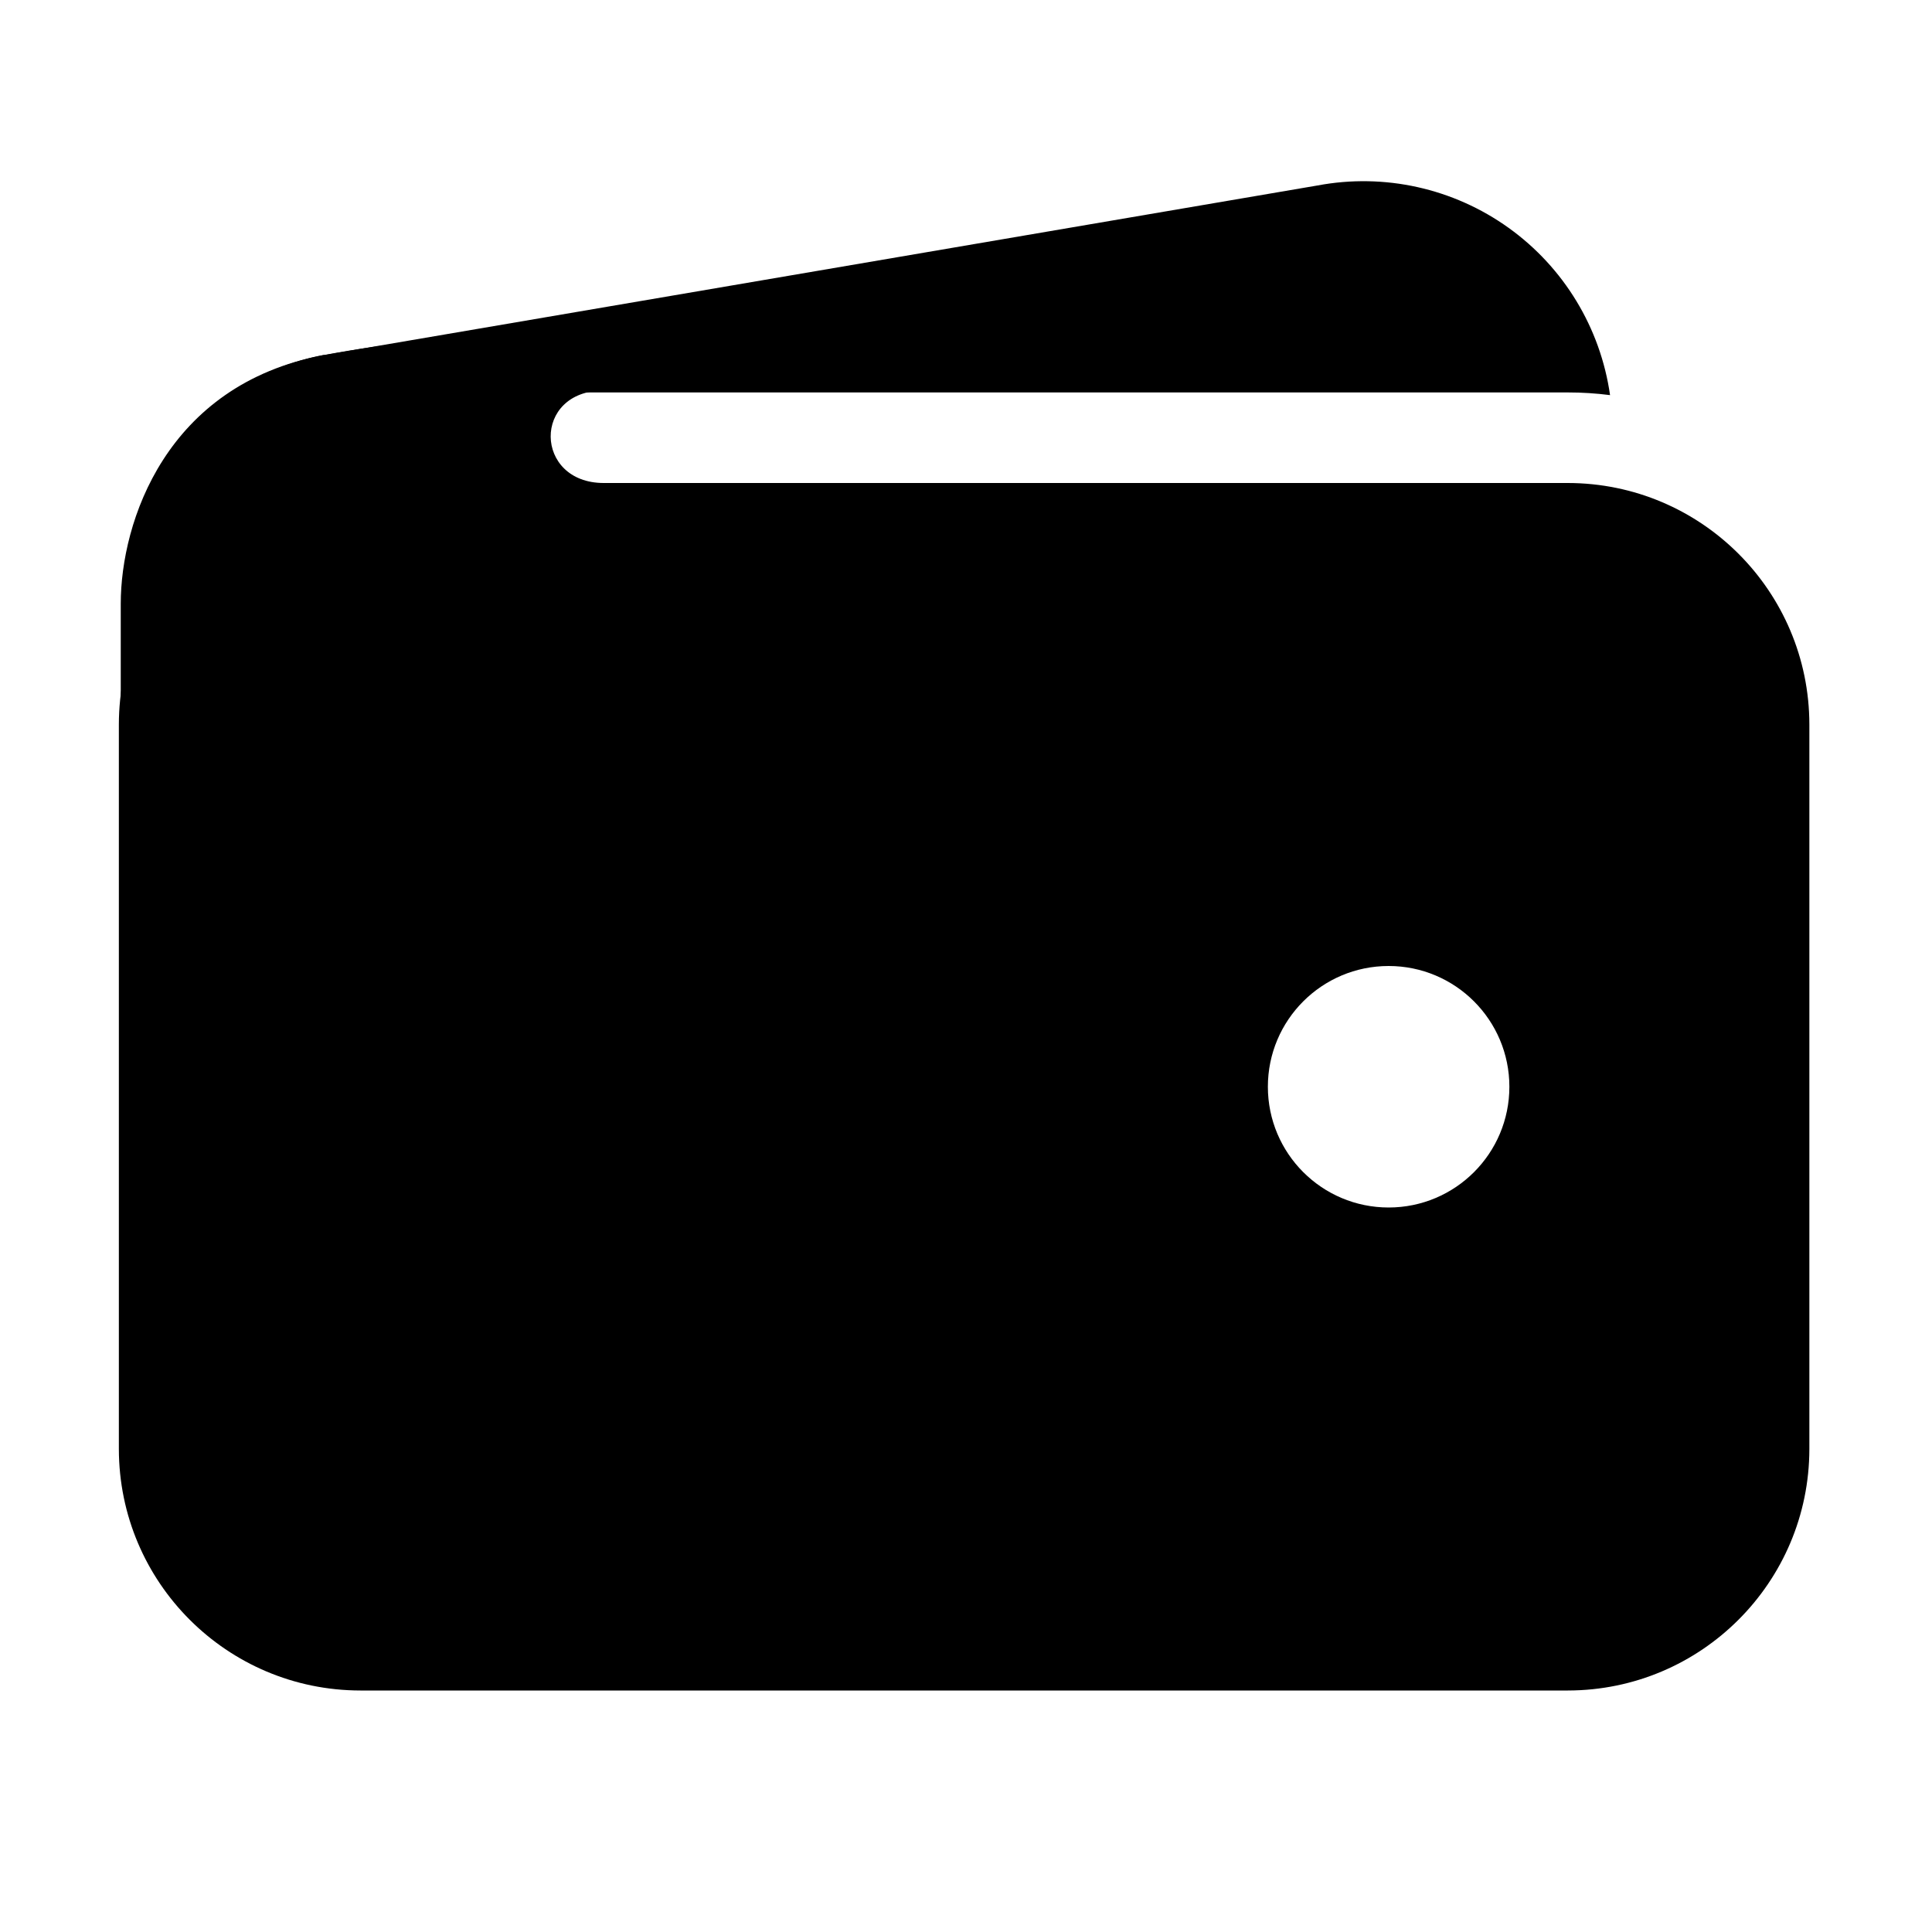
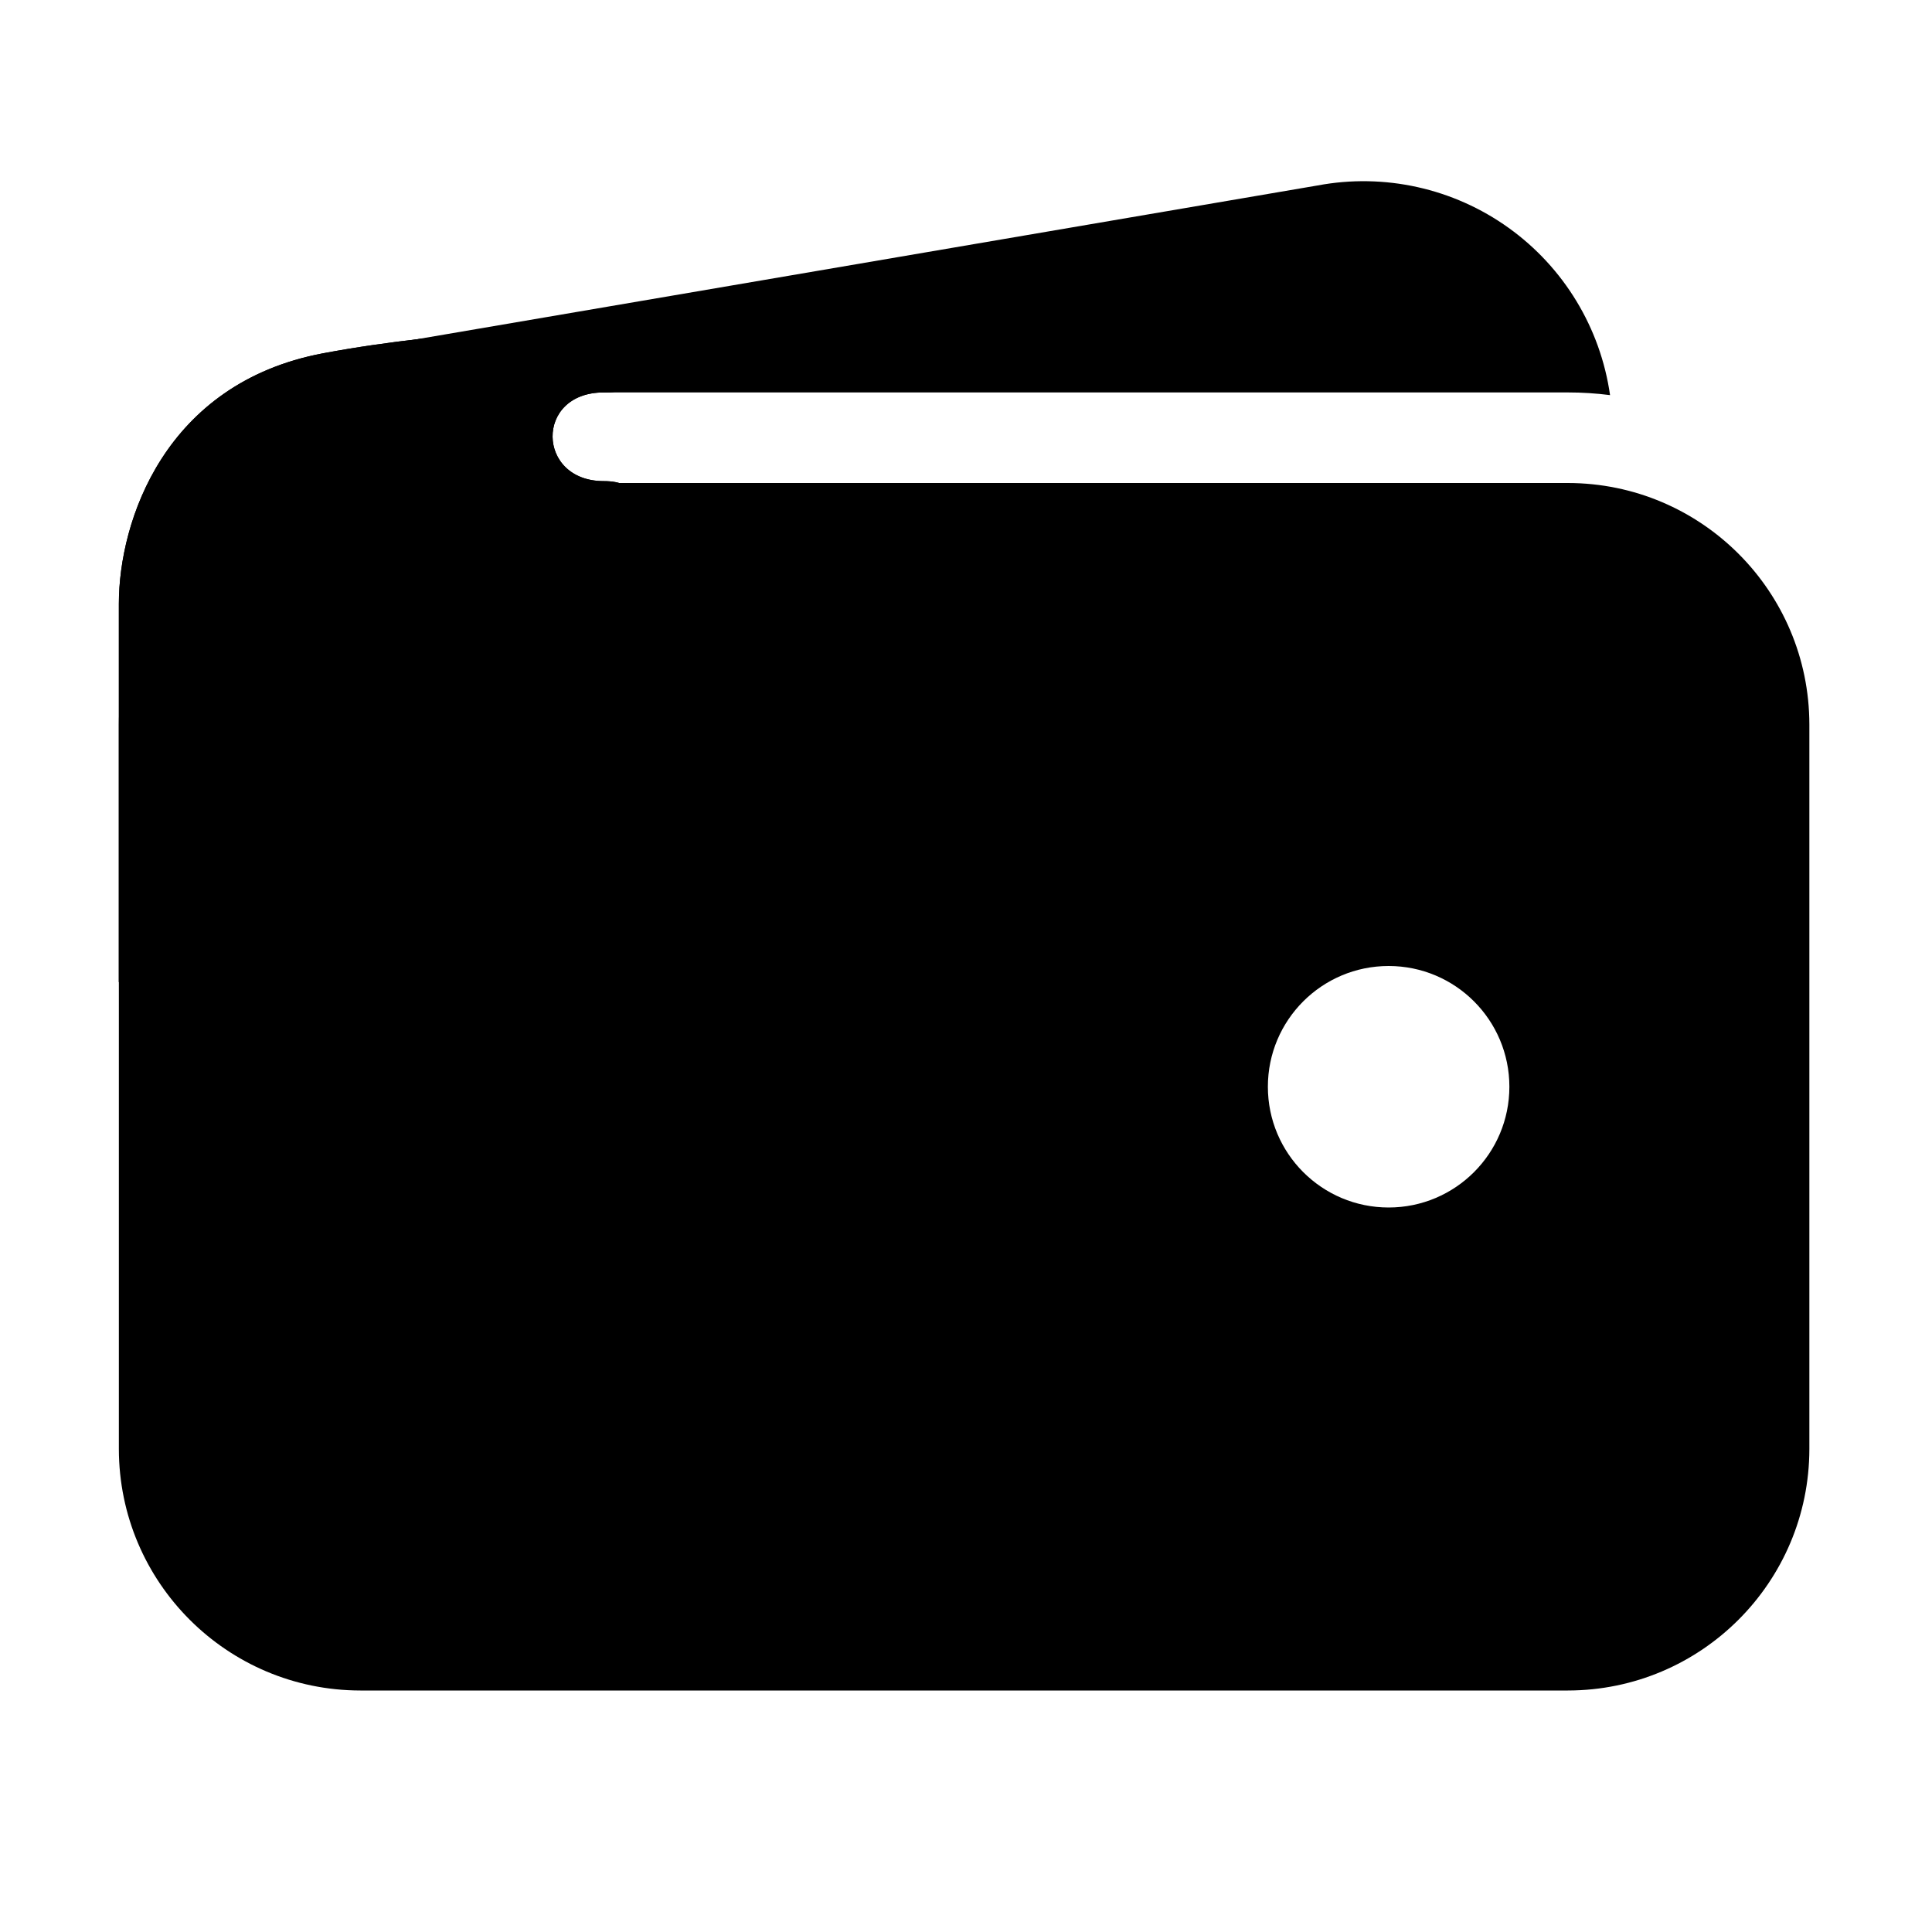
<svg xmlns="http://www.w3.org/2000/svg" class="ionicon" viewBox="0 0 512 512">
  <path fill="currentColor" d="M95.5 104h320a87.73 87.73 0 0111.18.71 66 66 0 00-77.51-55.56L86 94.08h-.3a66 66 0 00-41.07 26.13A87.57 87.57 0 0195.5 104zM415.5 128h-320a64.07 64.07 0 00-64 64v192a64.07 64.07 0 0064 64h320a64.07 64.07 0 0064-64V192a64.07 64.07 0 00-64-64zM368 320a32 32 0 1132-32 32 32 0 01-32 32z" />
-   <path fill="currentColor" d="M32 259.5V160c0-21.67 12-58 53.65-65.87C121 87.5 156 87.5 156 87.5s23 16 4 16-18.5 24.5 0 24.5 0 23.5 0 23.5L85.5 236z" />
+   <path stroke="currentColor" d="M32 259.5V160c0-21.67 12-58 53.65-65.87C121 87.5 156 87.5 156 87.5s23 16 4 16-18.5 24.5 0 24.5 0 23.5 0 23.5L85.5 236z" />
+   <path stroke="currentColor" d="M32 259.5V160c0-21.67 12-58 53.65-65.87C121 87.5 156 87.5 156 87.5s23 16 4 16-18.5 24.5 0 24.5 0 23.5 0 23.5L85.5 236z" />
</svg>
